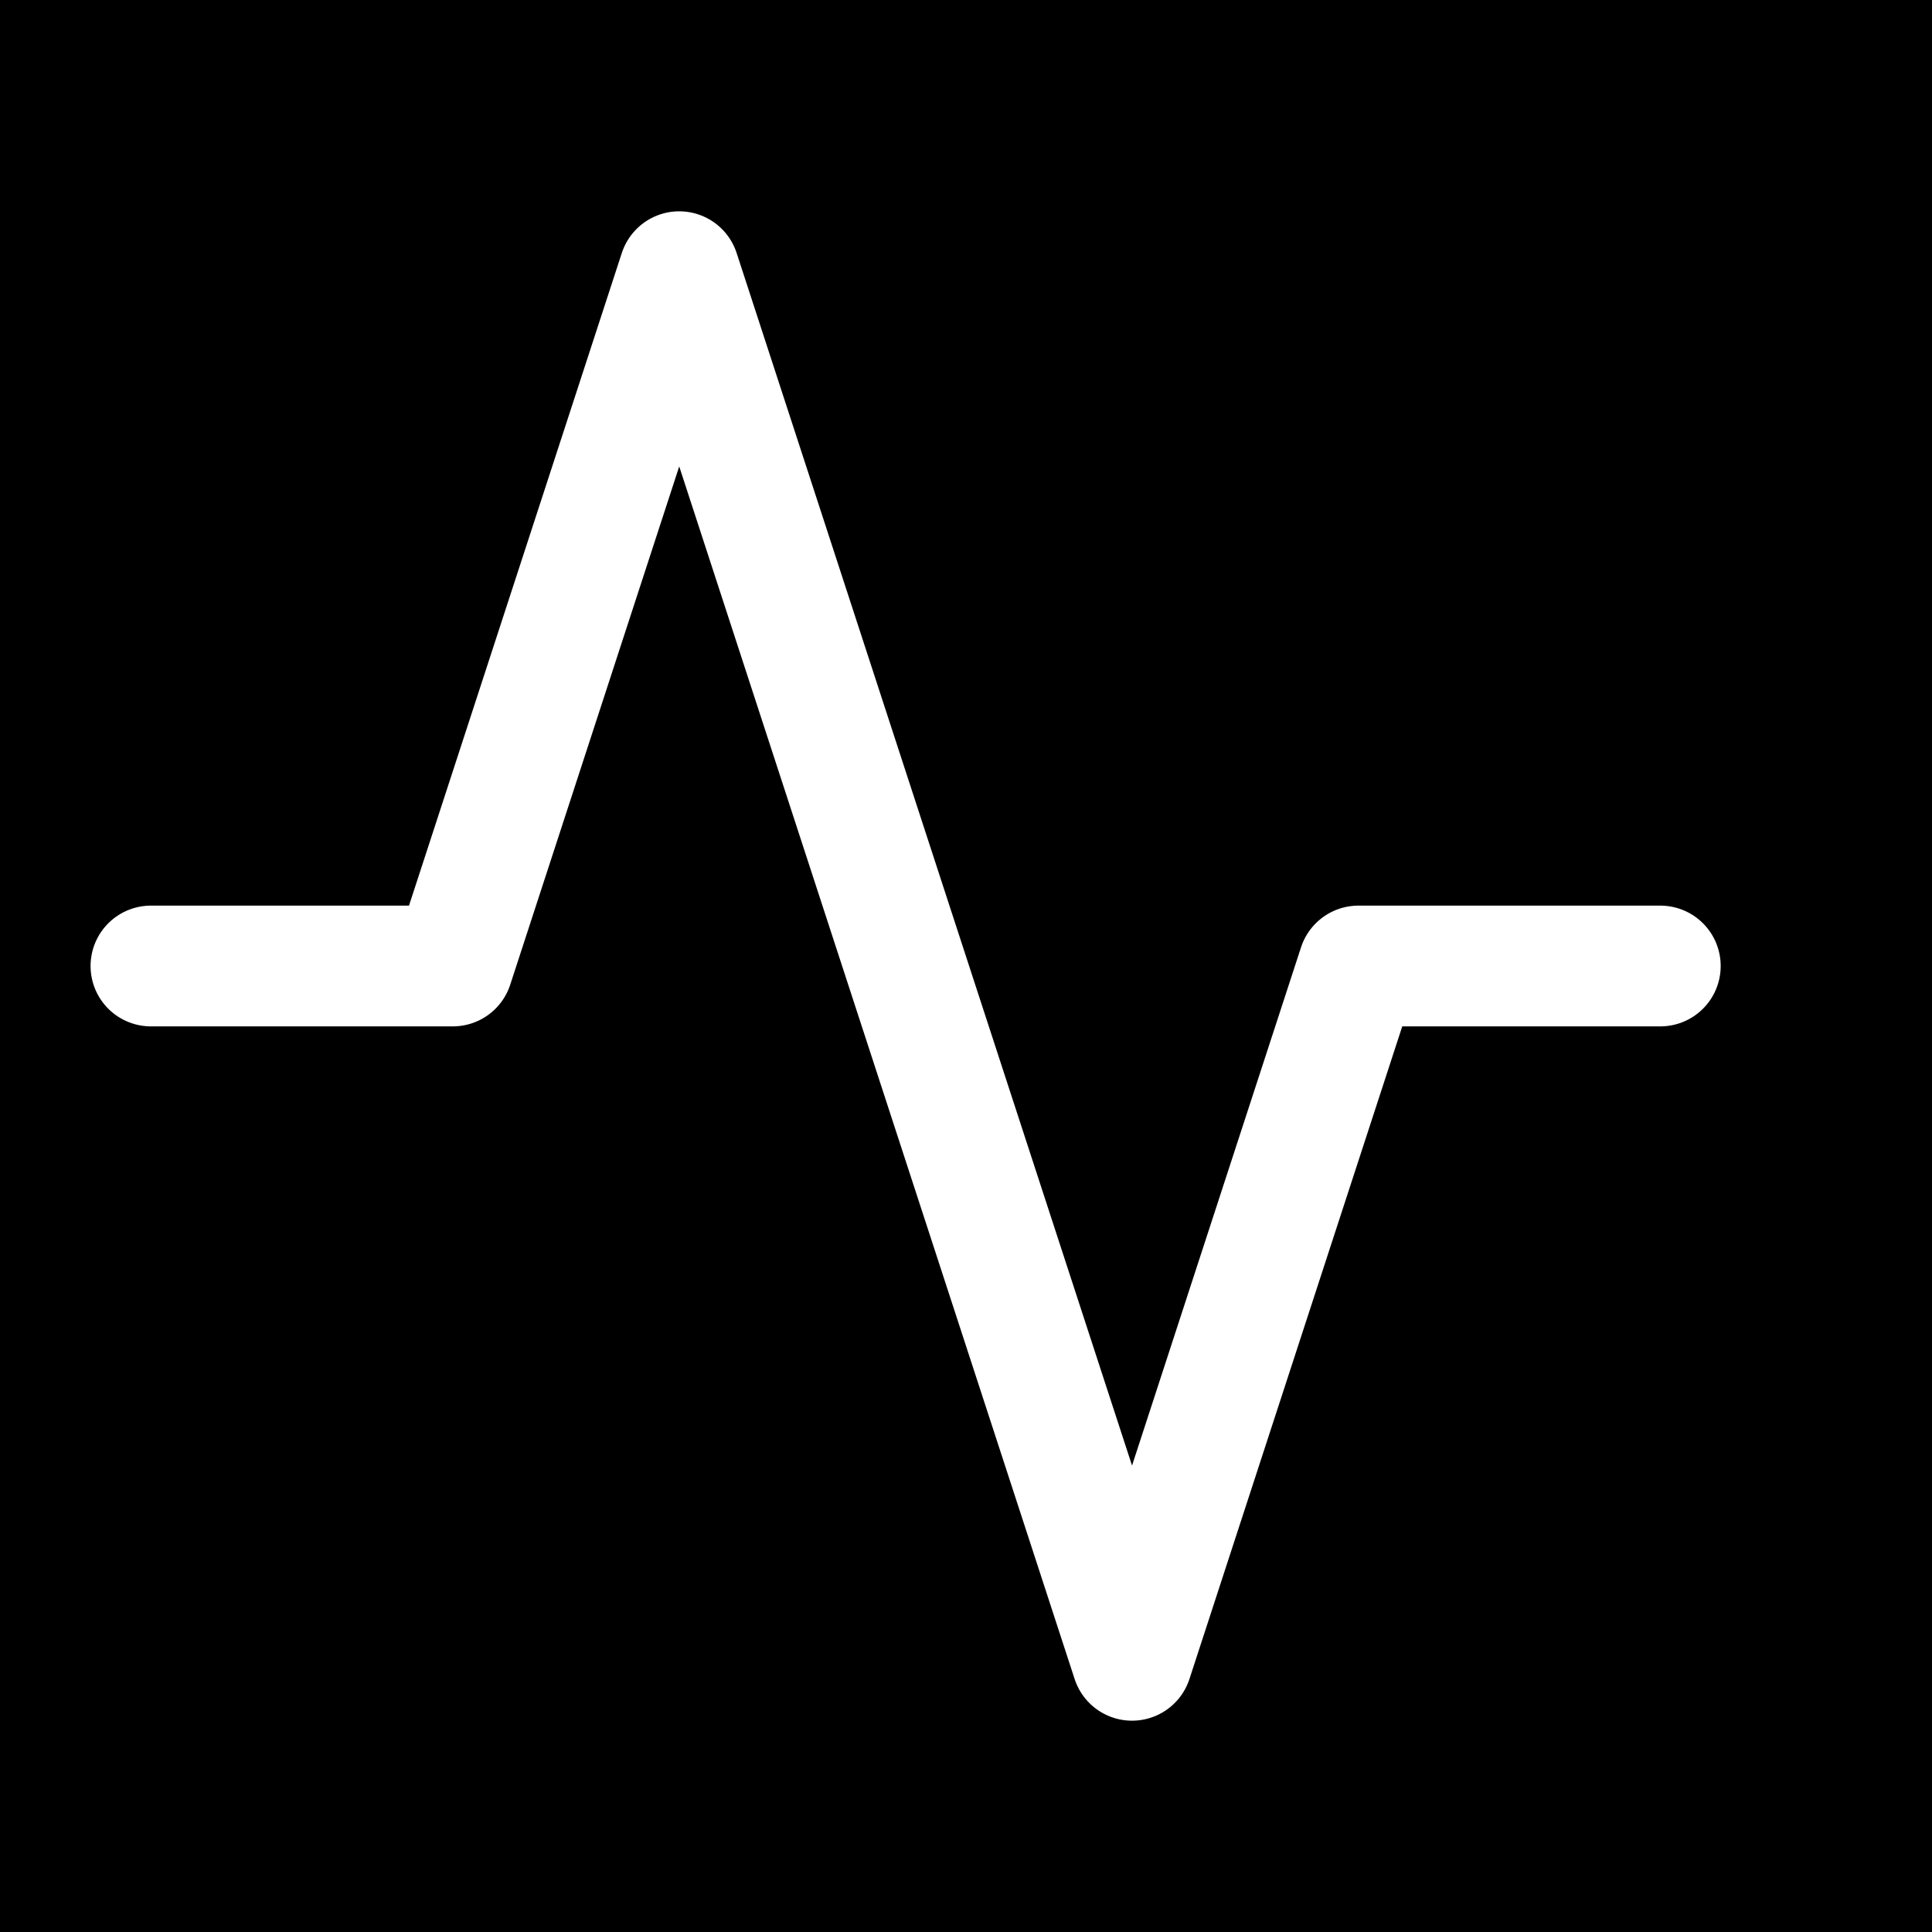
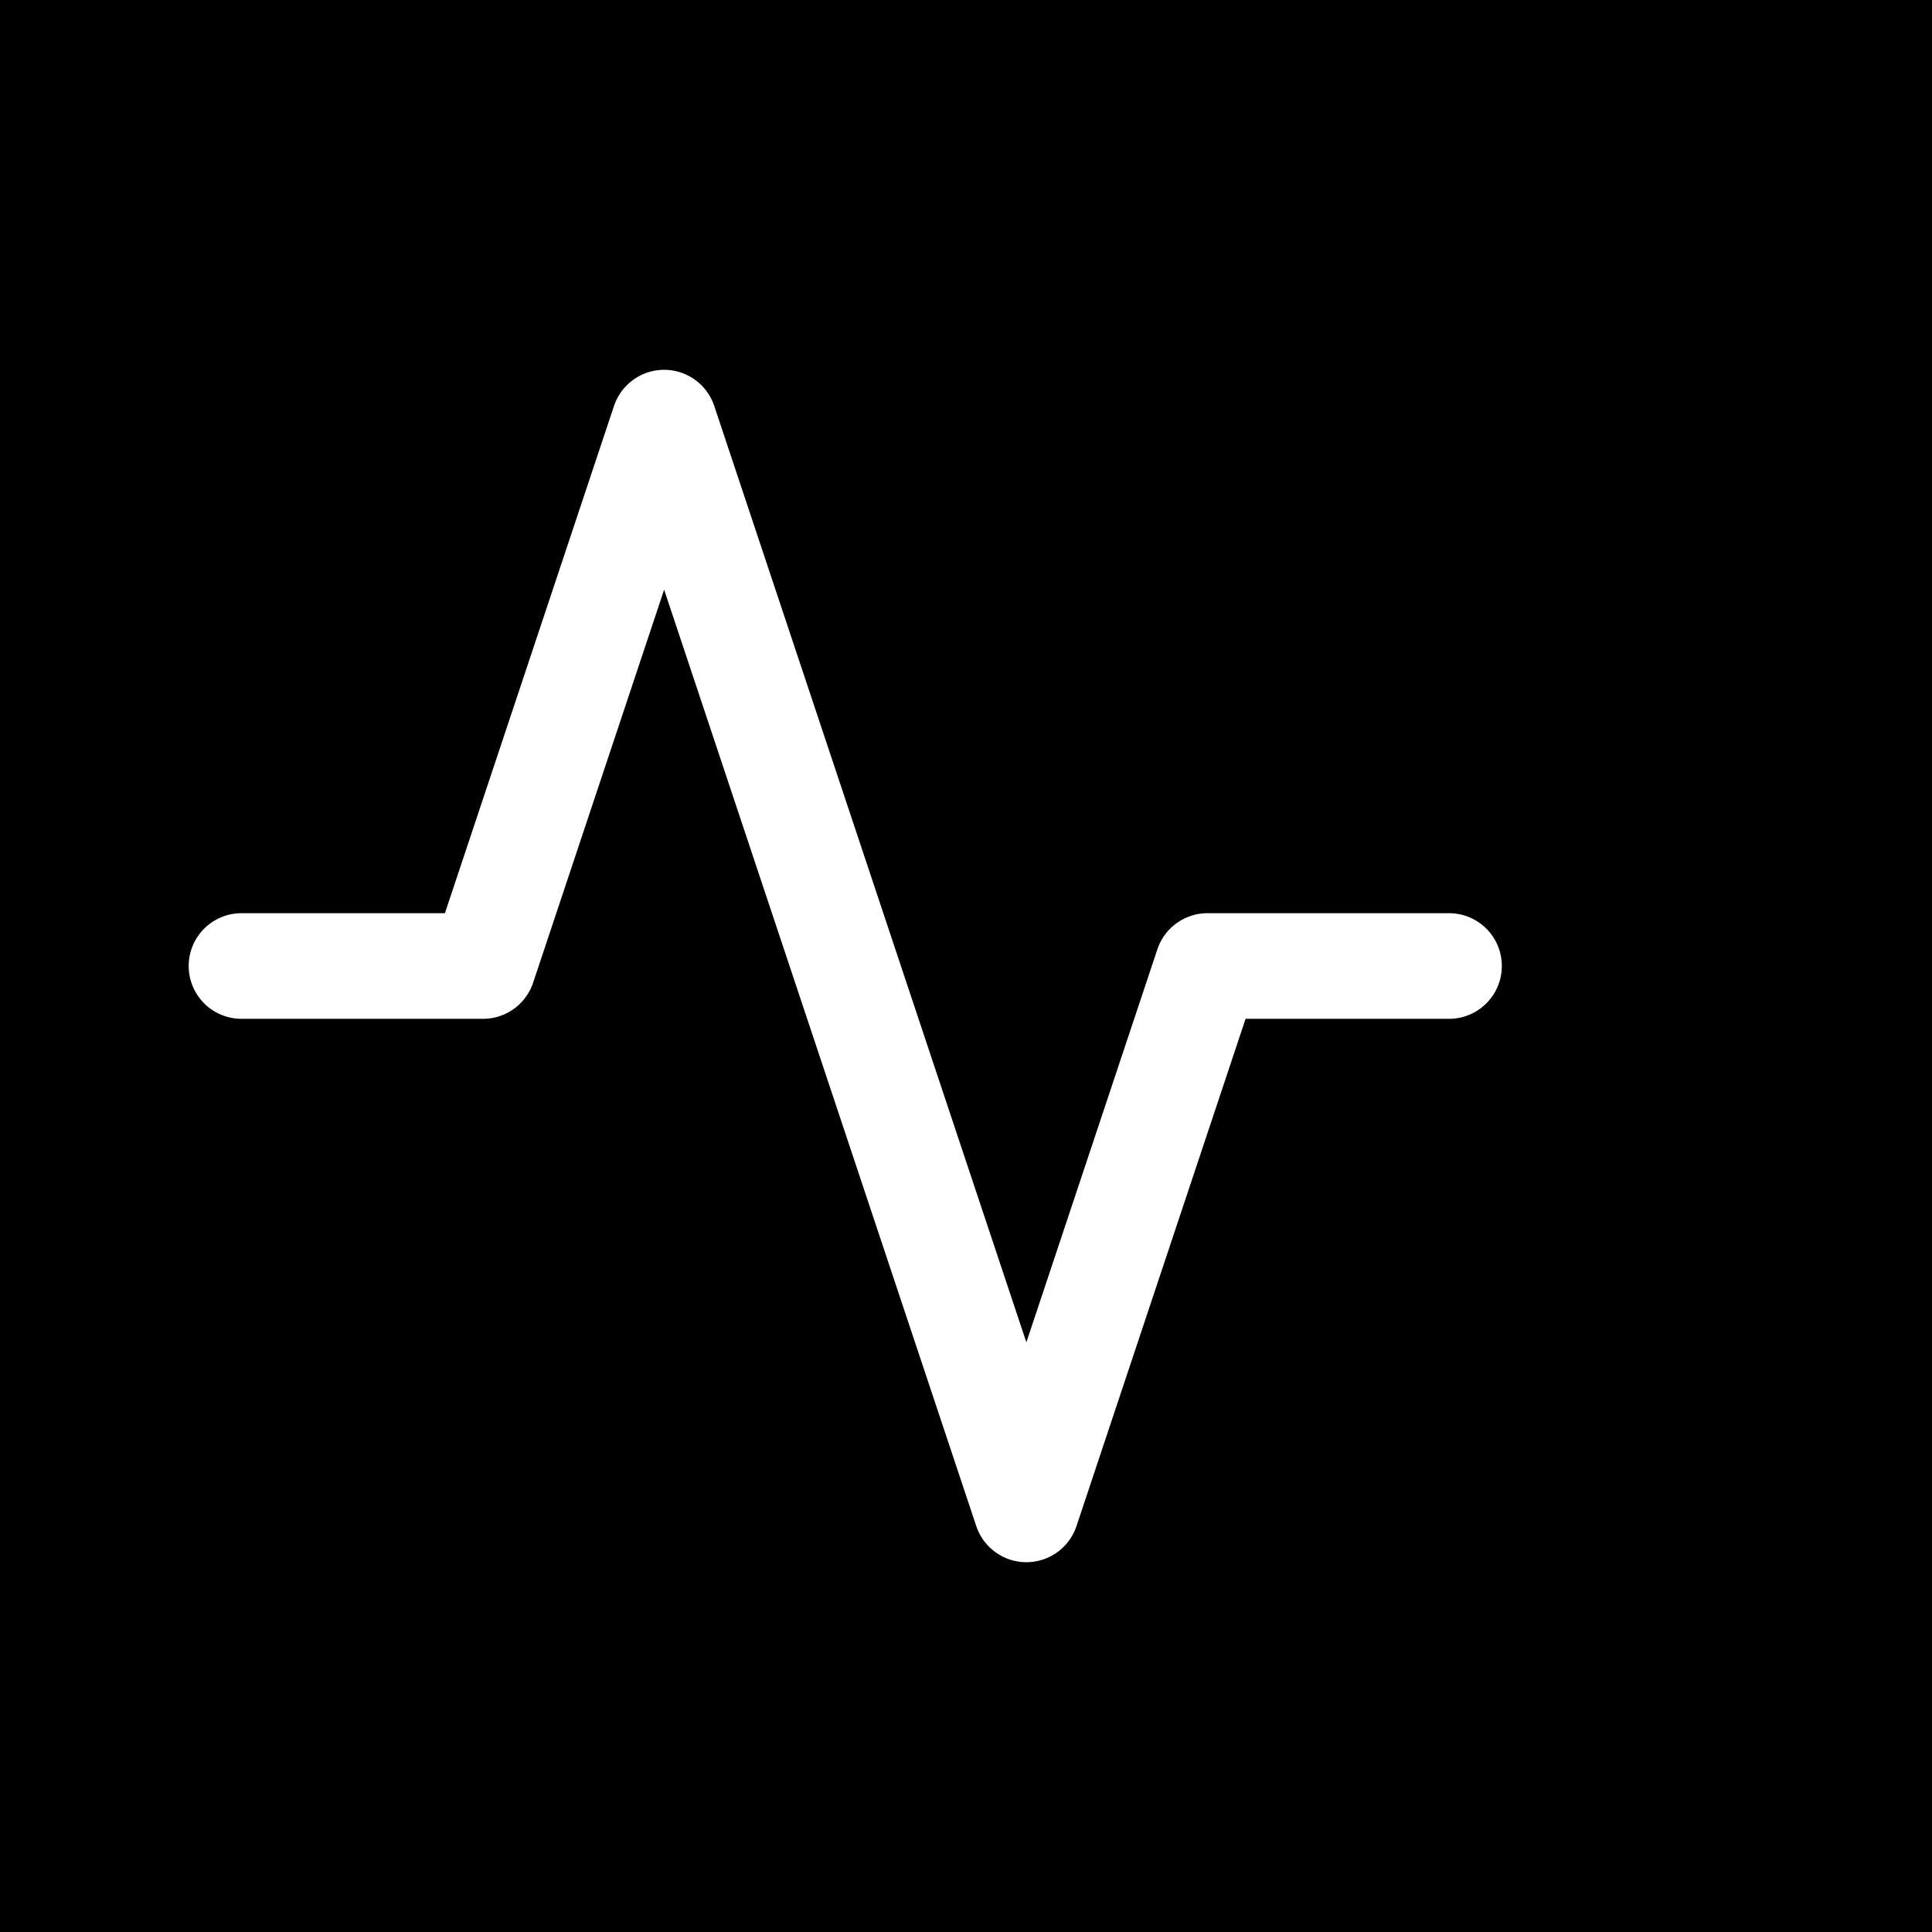
<svg xmlns="http://www.w3.org/2000/svg" width="512" height="512" viewBox="0 0 512 512" fill="none">
  <rect width="512" height="512" fill="black" />
-   <path d="M440 256H360L300 440L180 72L120 256H40" stroke="white" stroke-width="32" stroke-linecap="round" stroke-linejoin="round" />
+   <path d="M384 256H320L272 400L176 112L128 256H64" stroke="white" stroke-width="28" stroke-linecap="round" stroke-linejoin="round" />
</svg>
